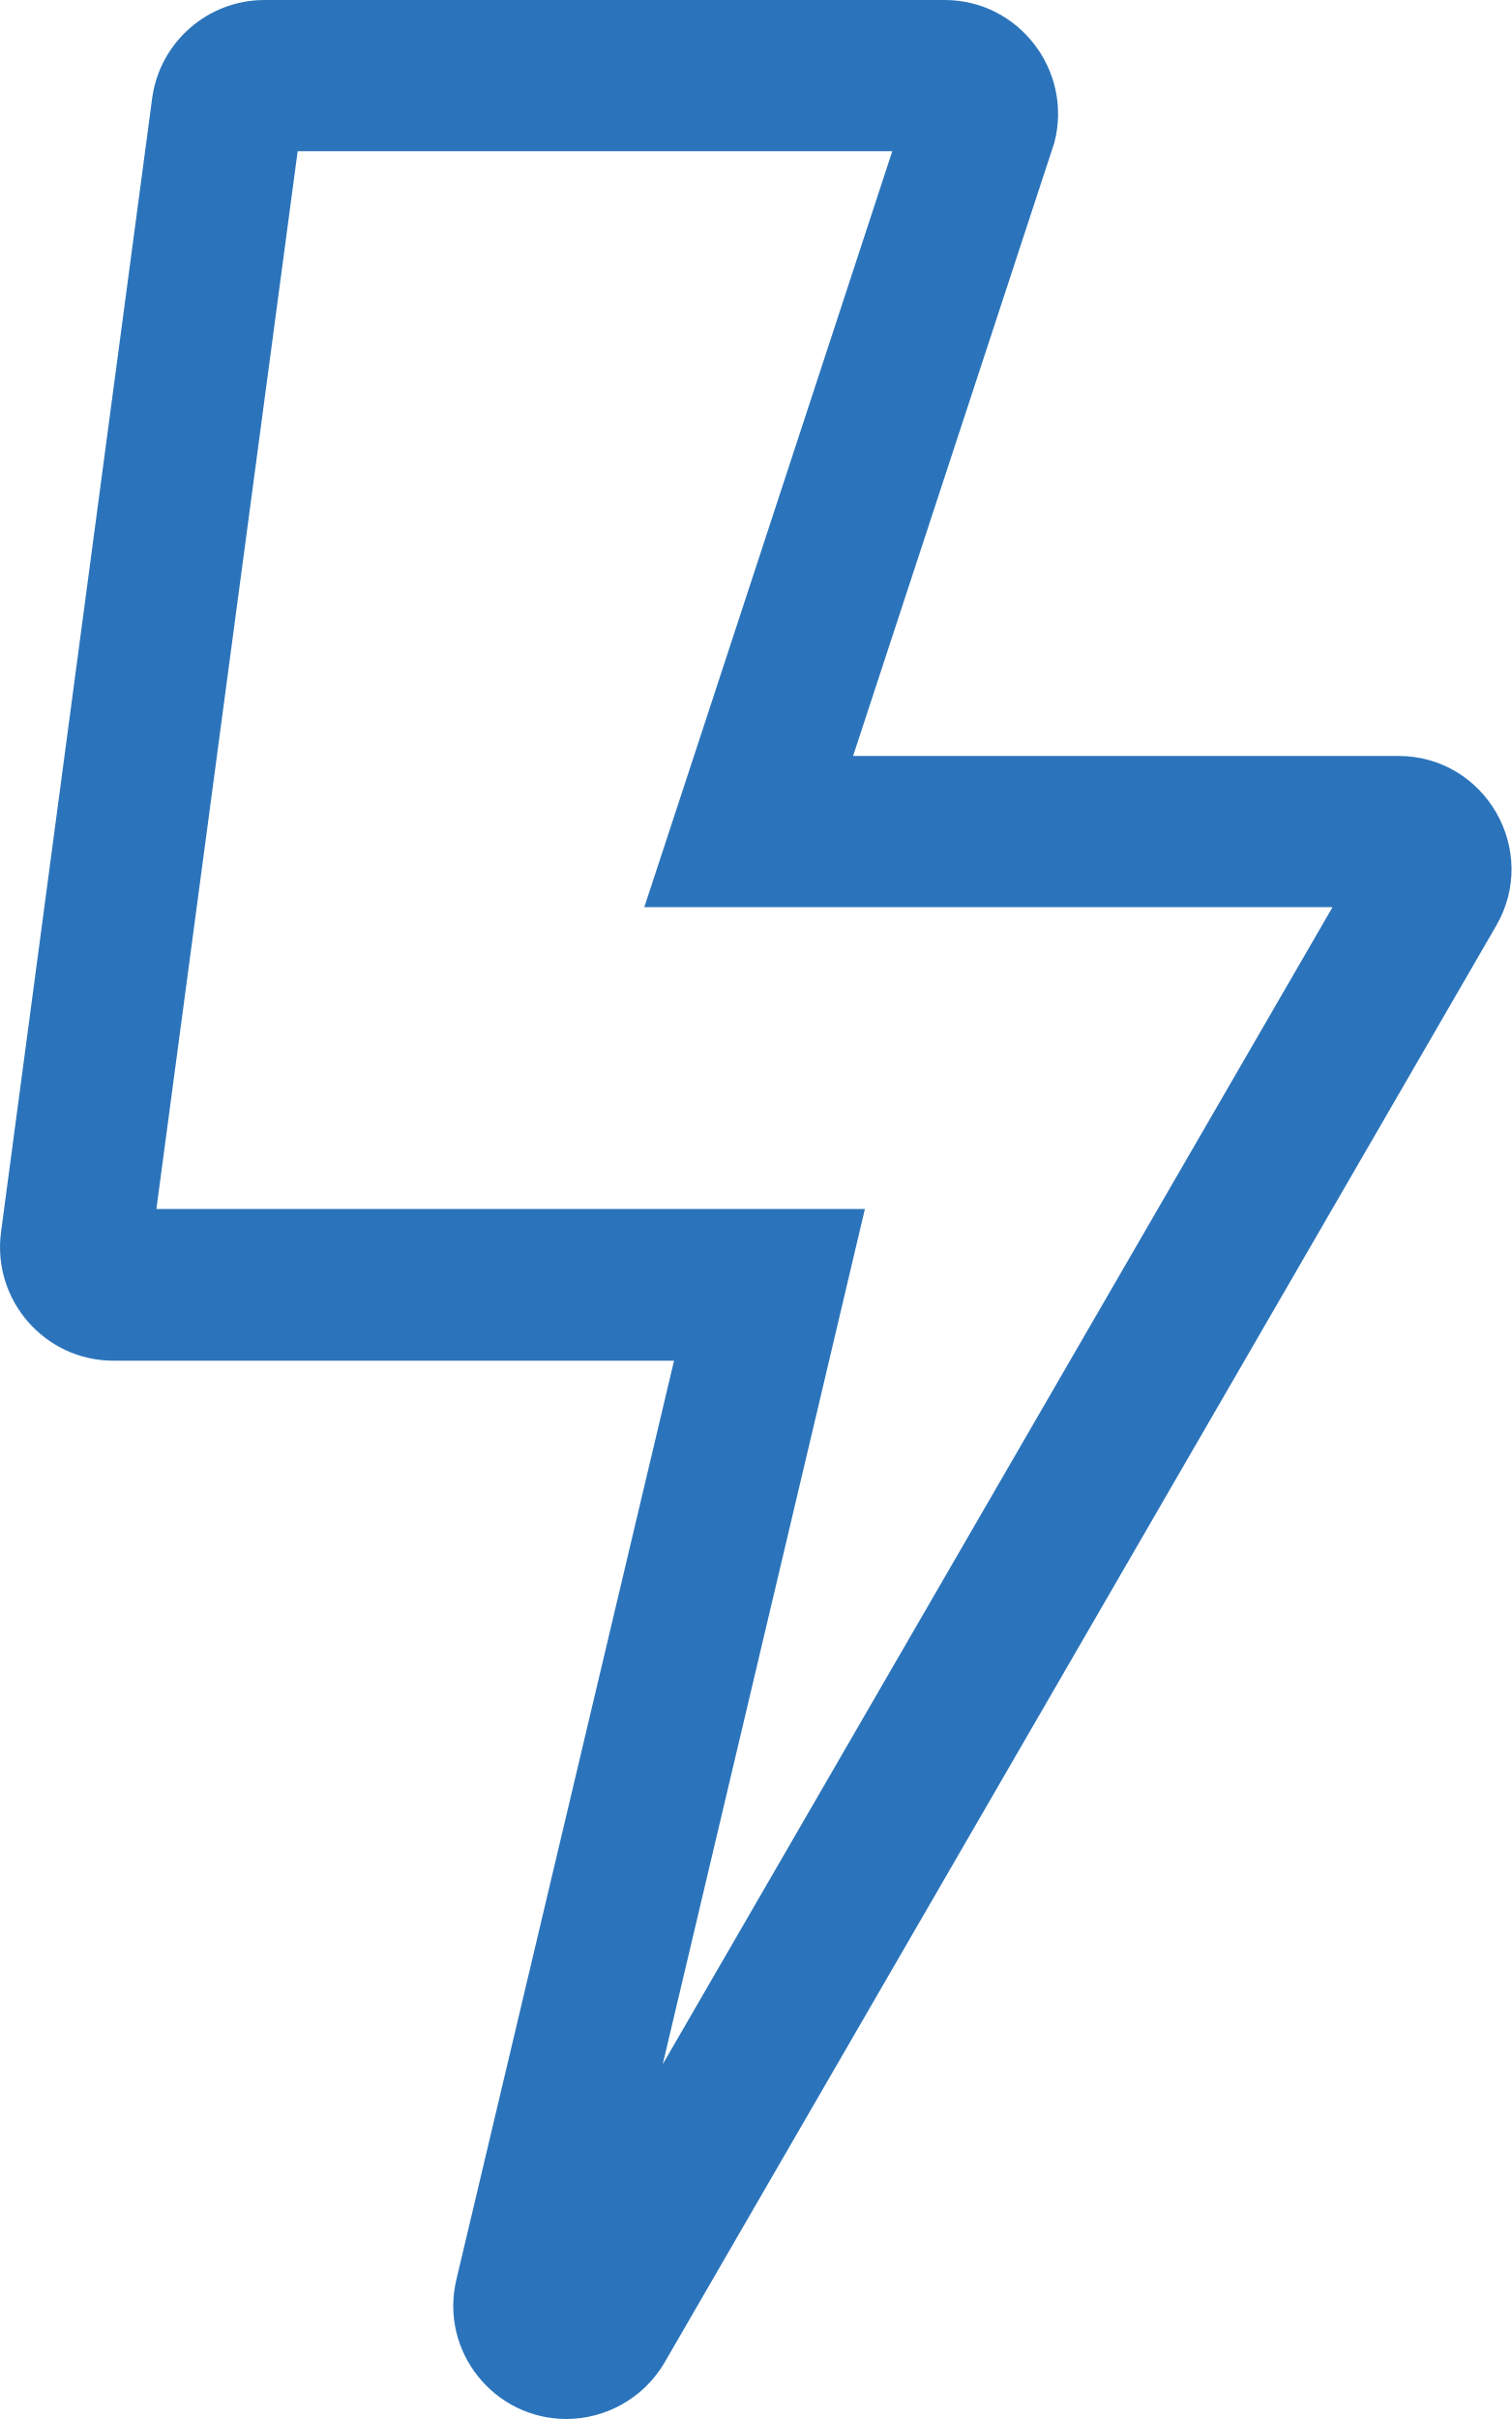
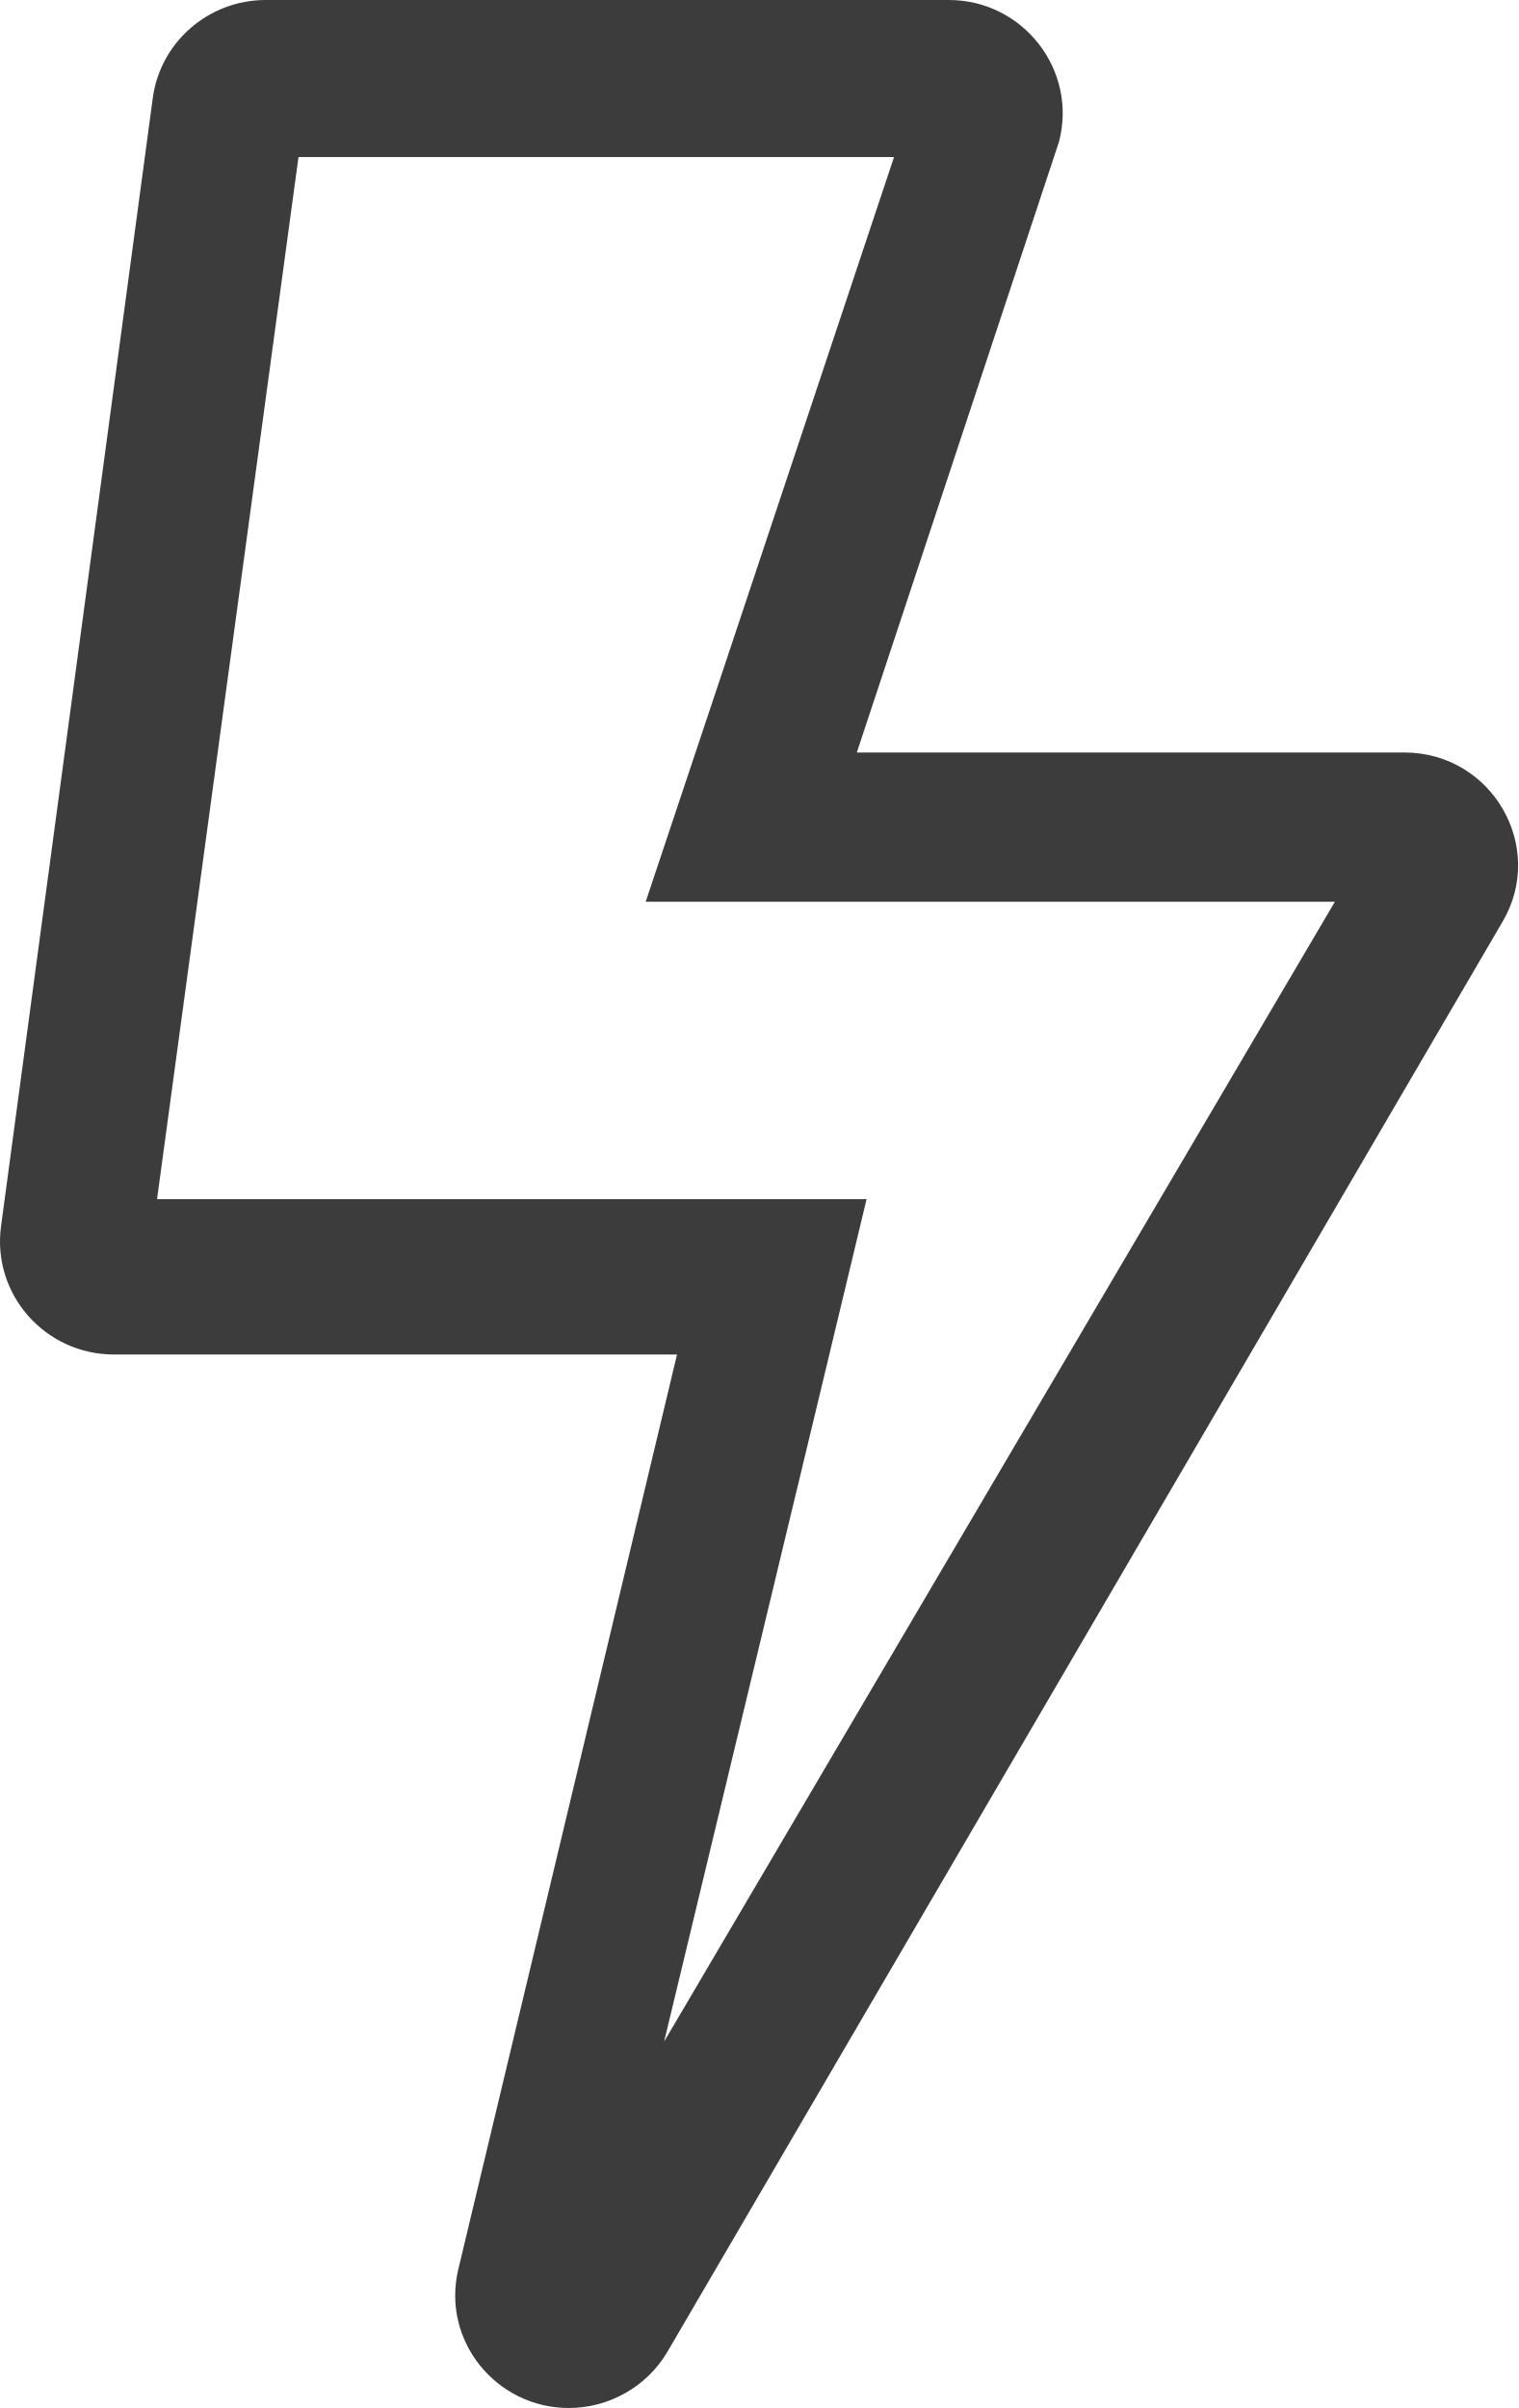
- <svg xmlns="http://www.w3.org/2000/svg" width="15px" height="24px" viewBox="0 0 15 24" version="1.1">
+ <svg xmlns="http://www.w3.org/2000/svg" width="58px" height="92px" viewBox="0 0 58 92" version="1.1">
  <g id="Symbols" stroke="none" stroke-width="1" fill="none" fill-rule="evenodd">
-     <g id="dropdown_ZK_inactive" transform="translate(-181, -14)" fill="#2B74BB" fill-rule="nonzero">
-       <g transform="translate(166, 4)" id="ZK-button">
-         <g>
-           <g id="ico_bolt" transform="translate(15, 10)">
-             <path d="M13.875,7.5 L8.466,7.5 L10.463,1.416 C10.65,0.703 10.111,0 9.375,0 L2.625,0 C2.063,0 1.585,0.417 1.51,0.975 L0.01,12.225 C-0.079,12.9 0.446,13.5 1.125,13.5 L6.689,13.5 L4.529,22.617 C4.36,23.33 4.904,24 5.621,24 C6.01,24 6.389,23.794 6.596,23.438 L14.846,9.188 C15.282,8.442 14.743,7.5 13.875,7.5 Z M6.577,20.48 L8.147,13.842 L8.583,11.995 L1.552,11.995 L2.954,1.5 L8.855,1.5 L7.041,7.031 L6.394,9 L13.224,9 L6.577,20.48 Z" id="Shape" />
-           </g>
-         </g>
-       </g>
+     <g id="icon-/-zk" transform="translate(-45, -18)" fill="#3C3C3C" fill-rule="nonzero">
+       <path d="M98.651,46.75 L77.735,46.75 L85.456,23.427 C86.181,20.695 84.097,18 81.252,18 L55.152,18 C52.977,18 51.128,19.599 50.838,21.738 L45.038,64.862 C44.694,67.45 46.724,69.75 49.352,69.75 L70.866,69.75 L62.51,104.699 C61.858,107.43 63.96,110 66.734,110 C68.238,110 69.706,109.209 70.504,107.844 L102.403,53.219 C104.089,50.362 102.004,46.75 98.651,46.75 Z M70.373,96 L76.428,70.82 L78.108,63.814 L51,63.814 L56.404,24 L79.157,24 L72.163,44.983 L69.669,52.451 L96,52.451 L70.373,96 Z" id="Shape" />
    </g>
  </g>
</svg>
